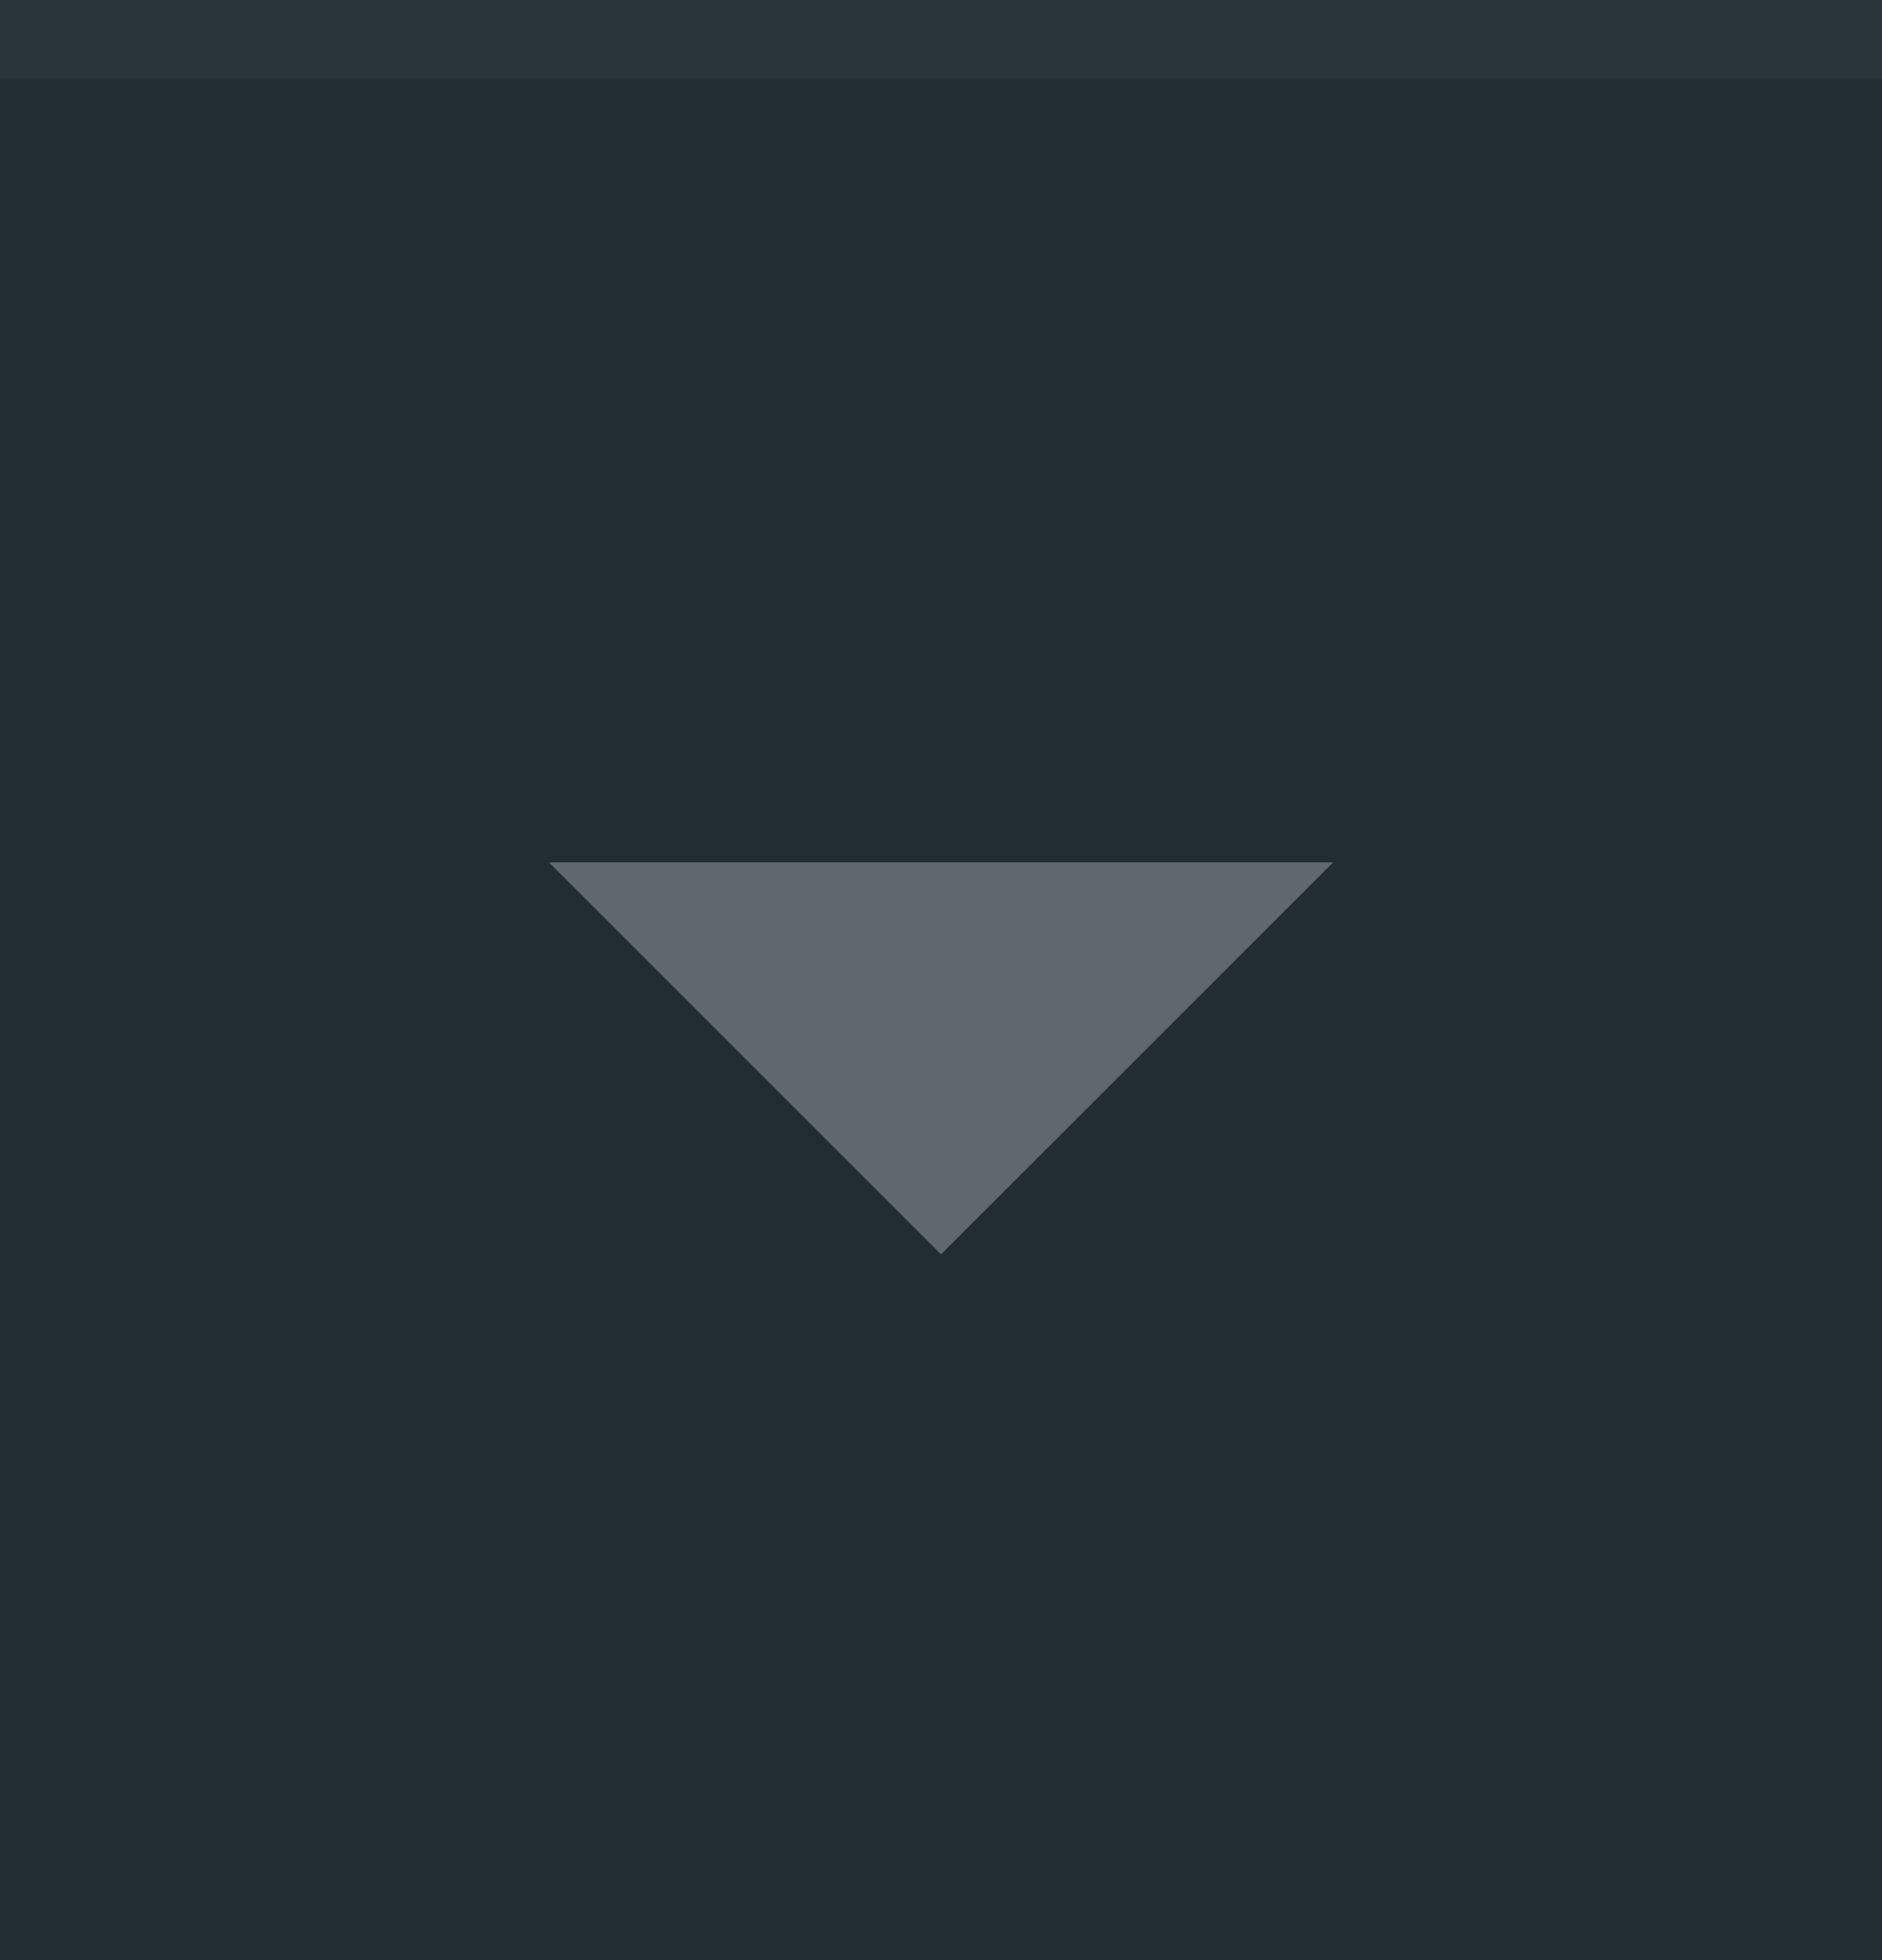
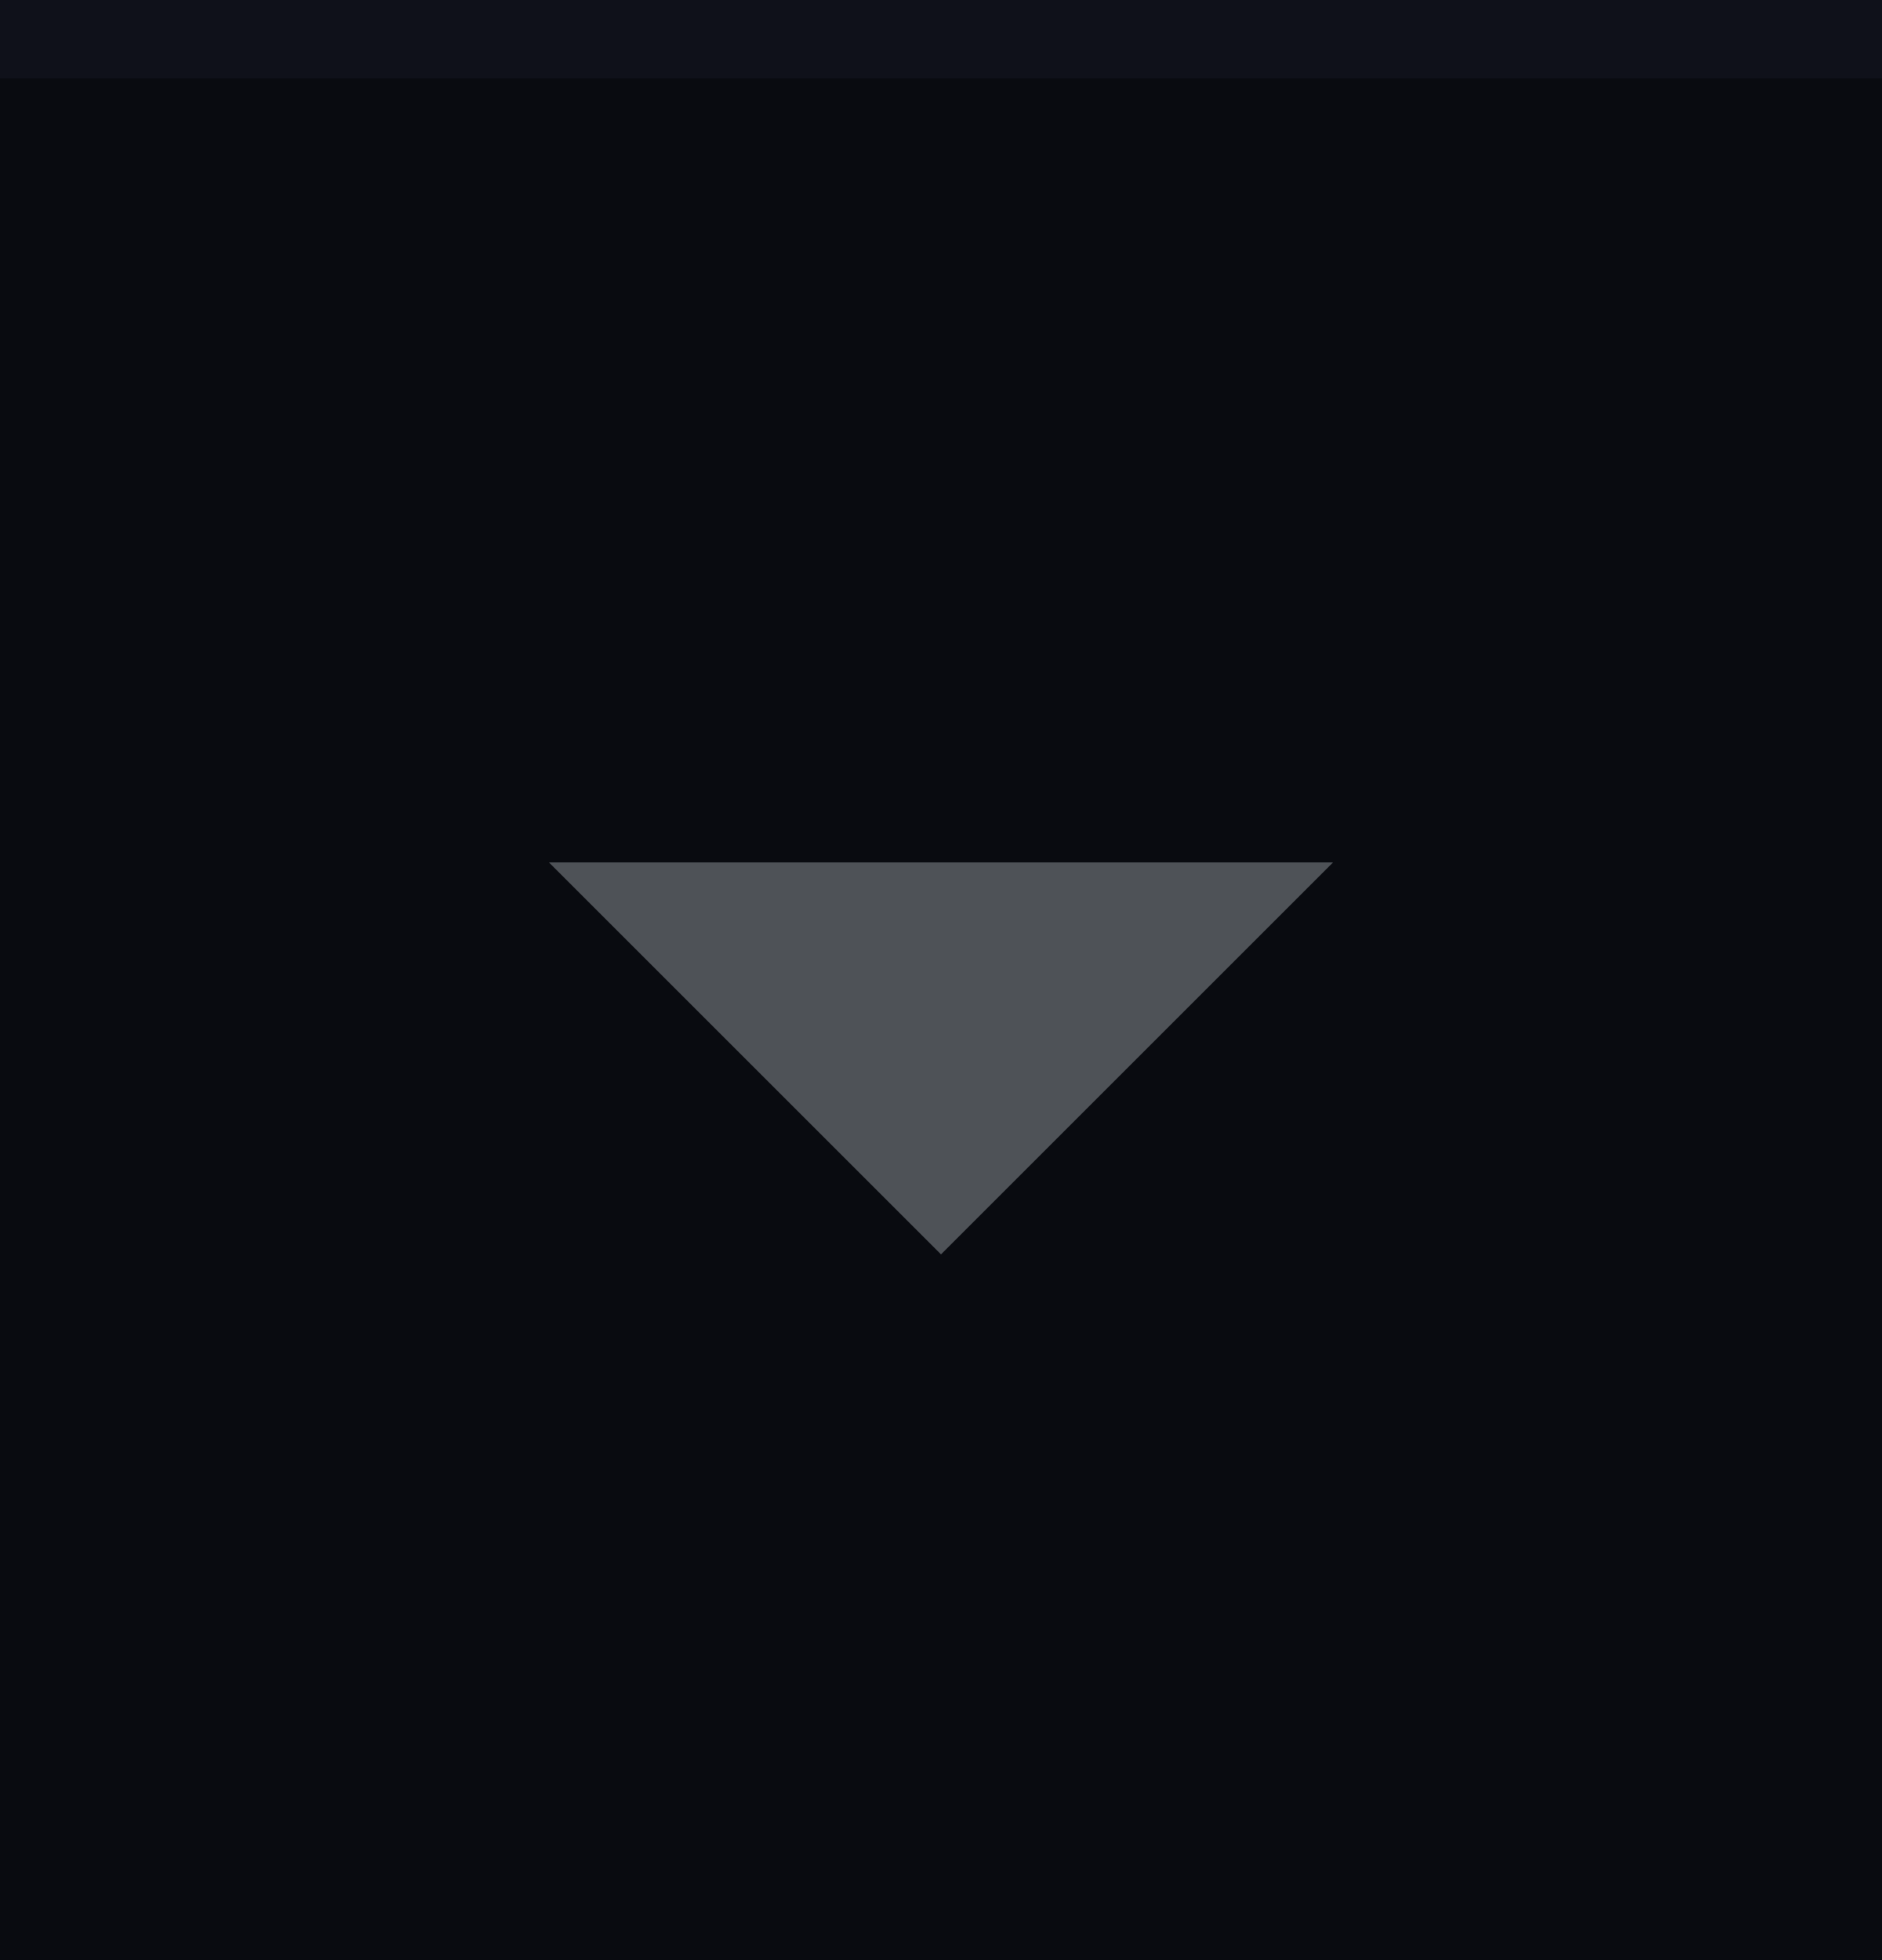
<svg xmlns="http://www.w3.org/2000/svg" width="24" height="25" viewBox="0 0 24 25" id="svg4142" version="1.1">
  <defs id="defs4144" />
  <g id="layer1" transform="translate(0,-1027.362)">
-     <rect style="opacity:1;fill:#222d32;fill-opacity:1;fill-rule:evenodd;stroke:none;stroke-width:2.745;stroke-linecap:butt;stroke-linejoin:miter;stroke-miterlimit:4;stroke-dasharray:none;stroke-dashoffset:478.437;stroke-opacity:1" id="rect4741" width="24" height="25" x="0" y="1027.362" />
+     <rect style="opacity:1;fill:#090B10;fill-opacity:1;fill-rule:evenodd;stroke:none;stroke-width:2.745;stroke-linecap:butt;stroke-linejoin:miter;stroke-miterlimit:4;stroke-dasharray:none;stroke-dashoffset:478.437;stroke-opacity:1" id="rect4741" width="24" height="25" x="0" y="1027.362" />
    <circle style="fill:#cfd8dc;fill-opacity:0.1;stroke:none;stroke-width:0.5;stroke-linejoin:miter;stroke-miterlimit:4;stroke-dasharray:none;stroke-opacity:1" id="path2994" cx="1040.362" cy="15" transform="matrix(0,1,-1,0,0,0)" r="10" />
-     <rect style="opacity:1;fill:#29353b;fill-opacity:1;fill-rule:evenodd;stroke:none;stroke-width:2.745;stroke-linecap:butt;stroke-linejoin:miter;stroke-miterlimit:4;stroke-dasharray:none;stroke-dashoffset:478.437;stroke-opacity:1" id="rect4959" width="24" height="1" x="0" y="1027.362" />
+     <rect style="opacity:1;fill:#0F111A;fill-opacity:1;fill-rule:evenodd;stroke:none;stroke-width:2.745;stroke-linecap:butt;stroke-linejoin:miter;stroke-miterlimit:4;stroke-dasharray:none;stroke-dashoffset:478.437;stroke-opacity:1" id="rect4959" width="24" height="1" x="0" y="1027.362" />
    <path d="m 17,1038.362 -5,5 -5,-5 z" id="path6400" style="display:inline;fill:#cfd8dc;fill-opacity:0.87;stroke:none;stroke-width:1.25;opacity:0.4" />
  </g>
</svg>
